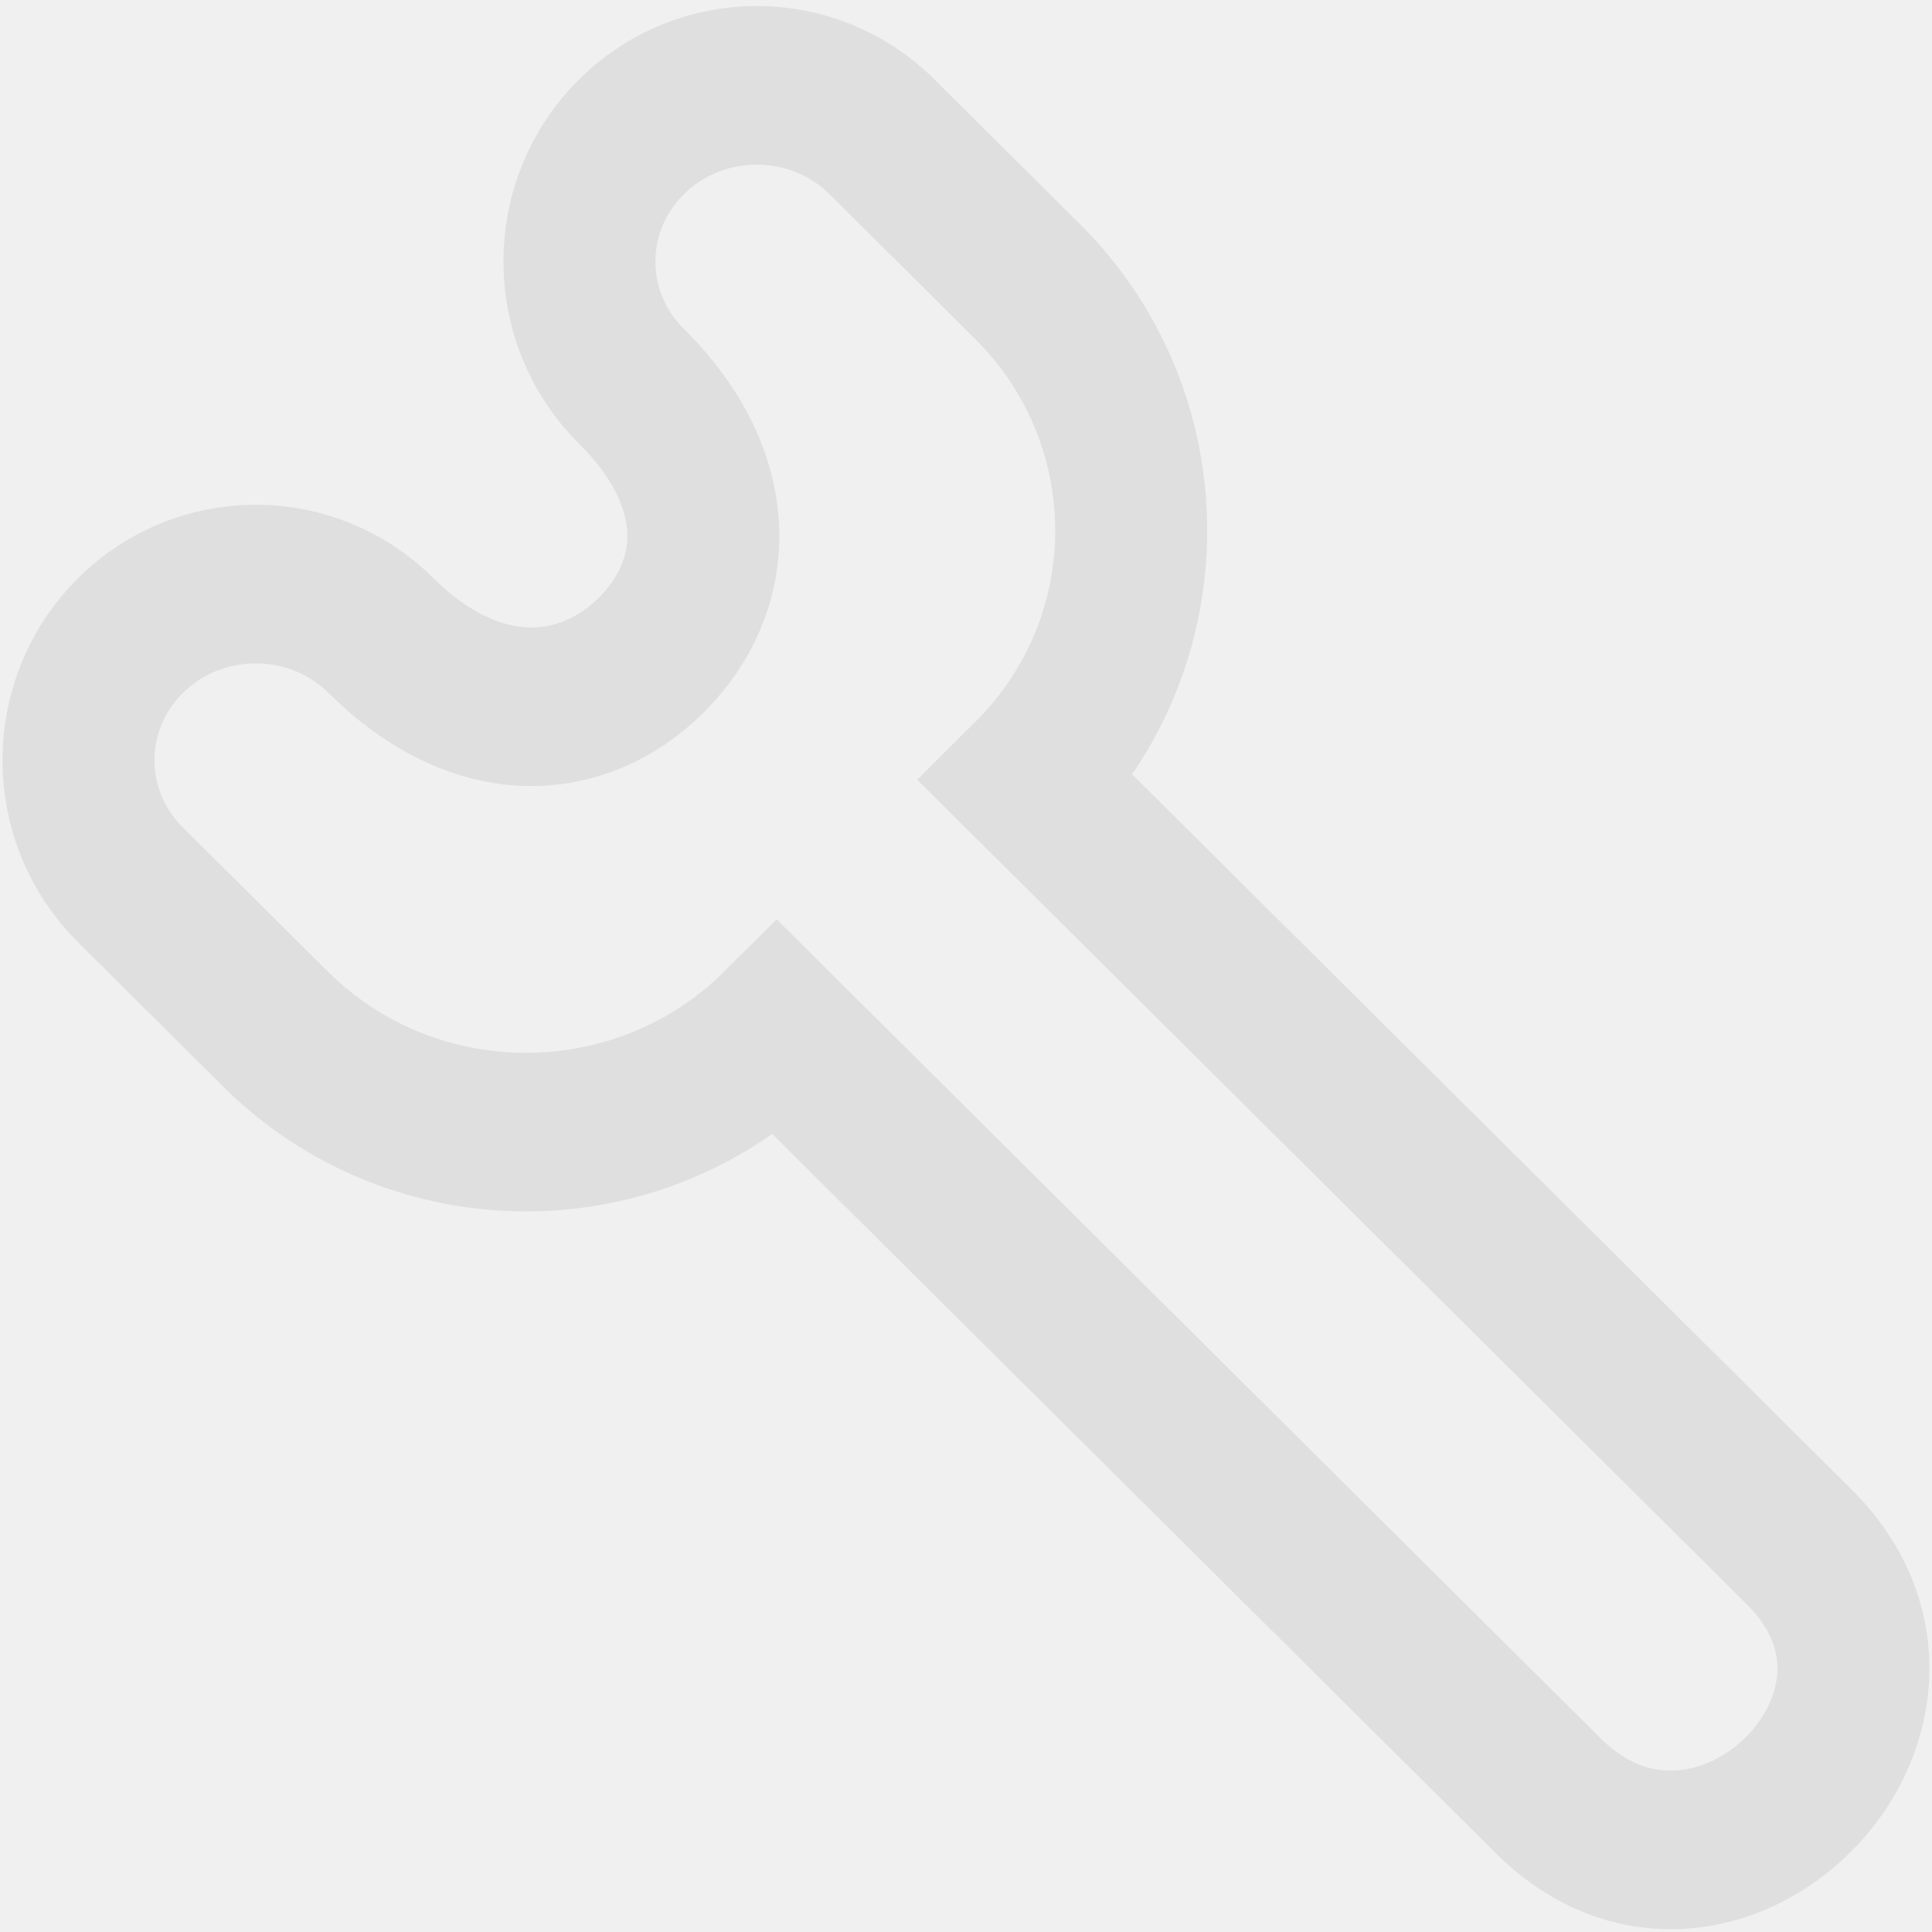
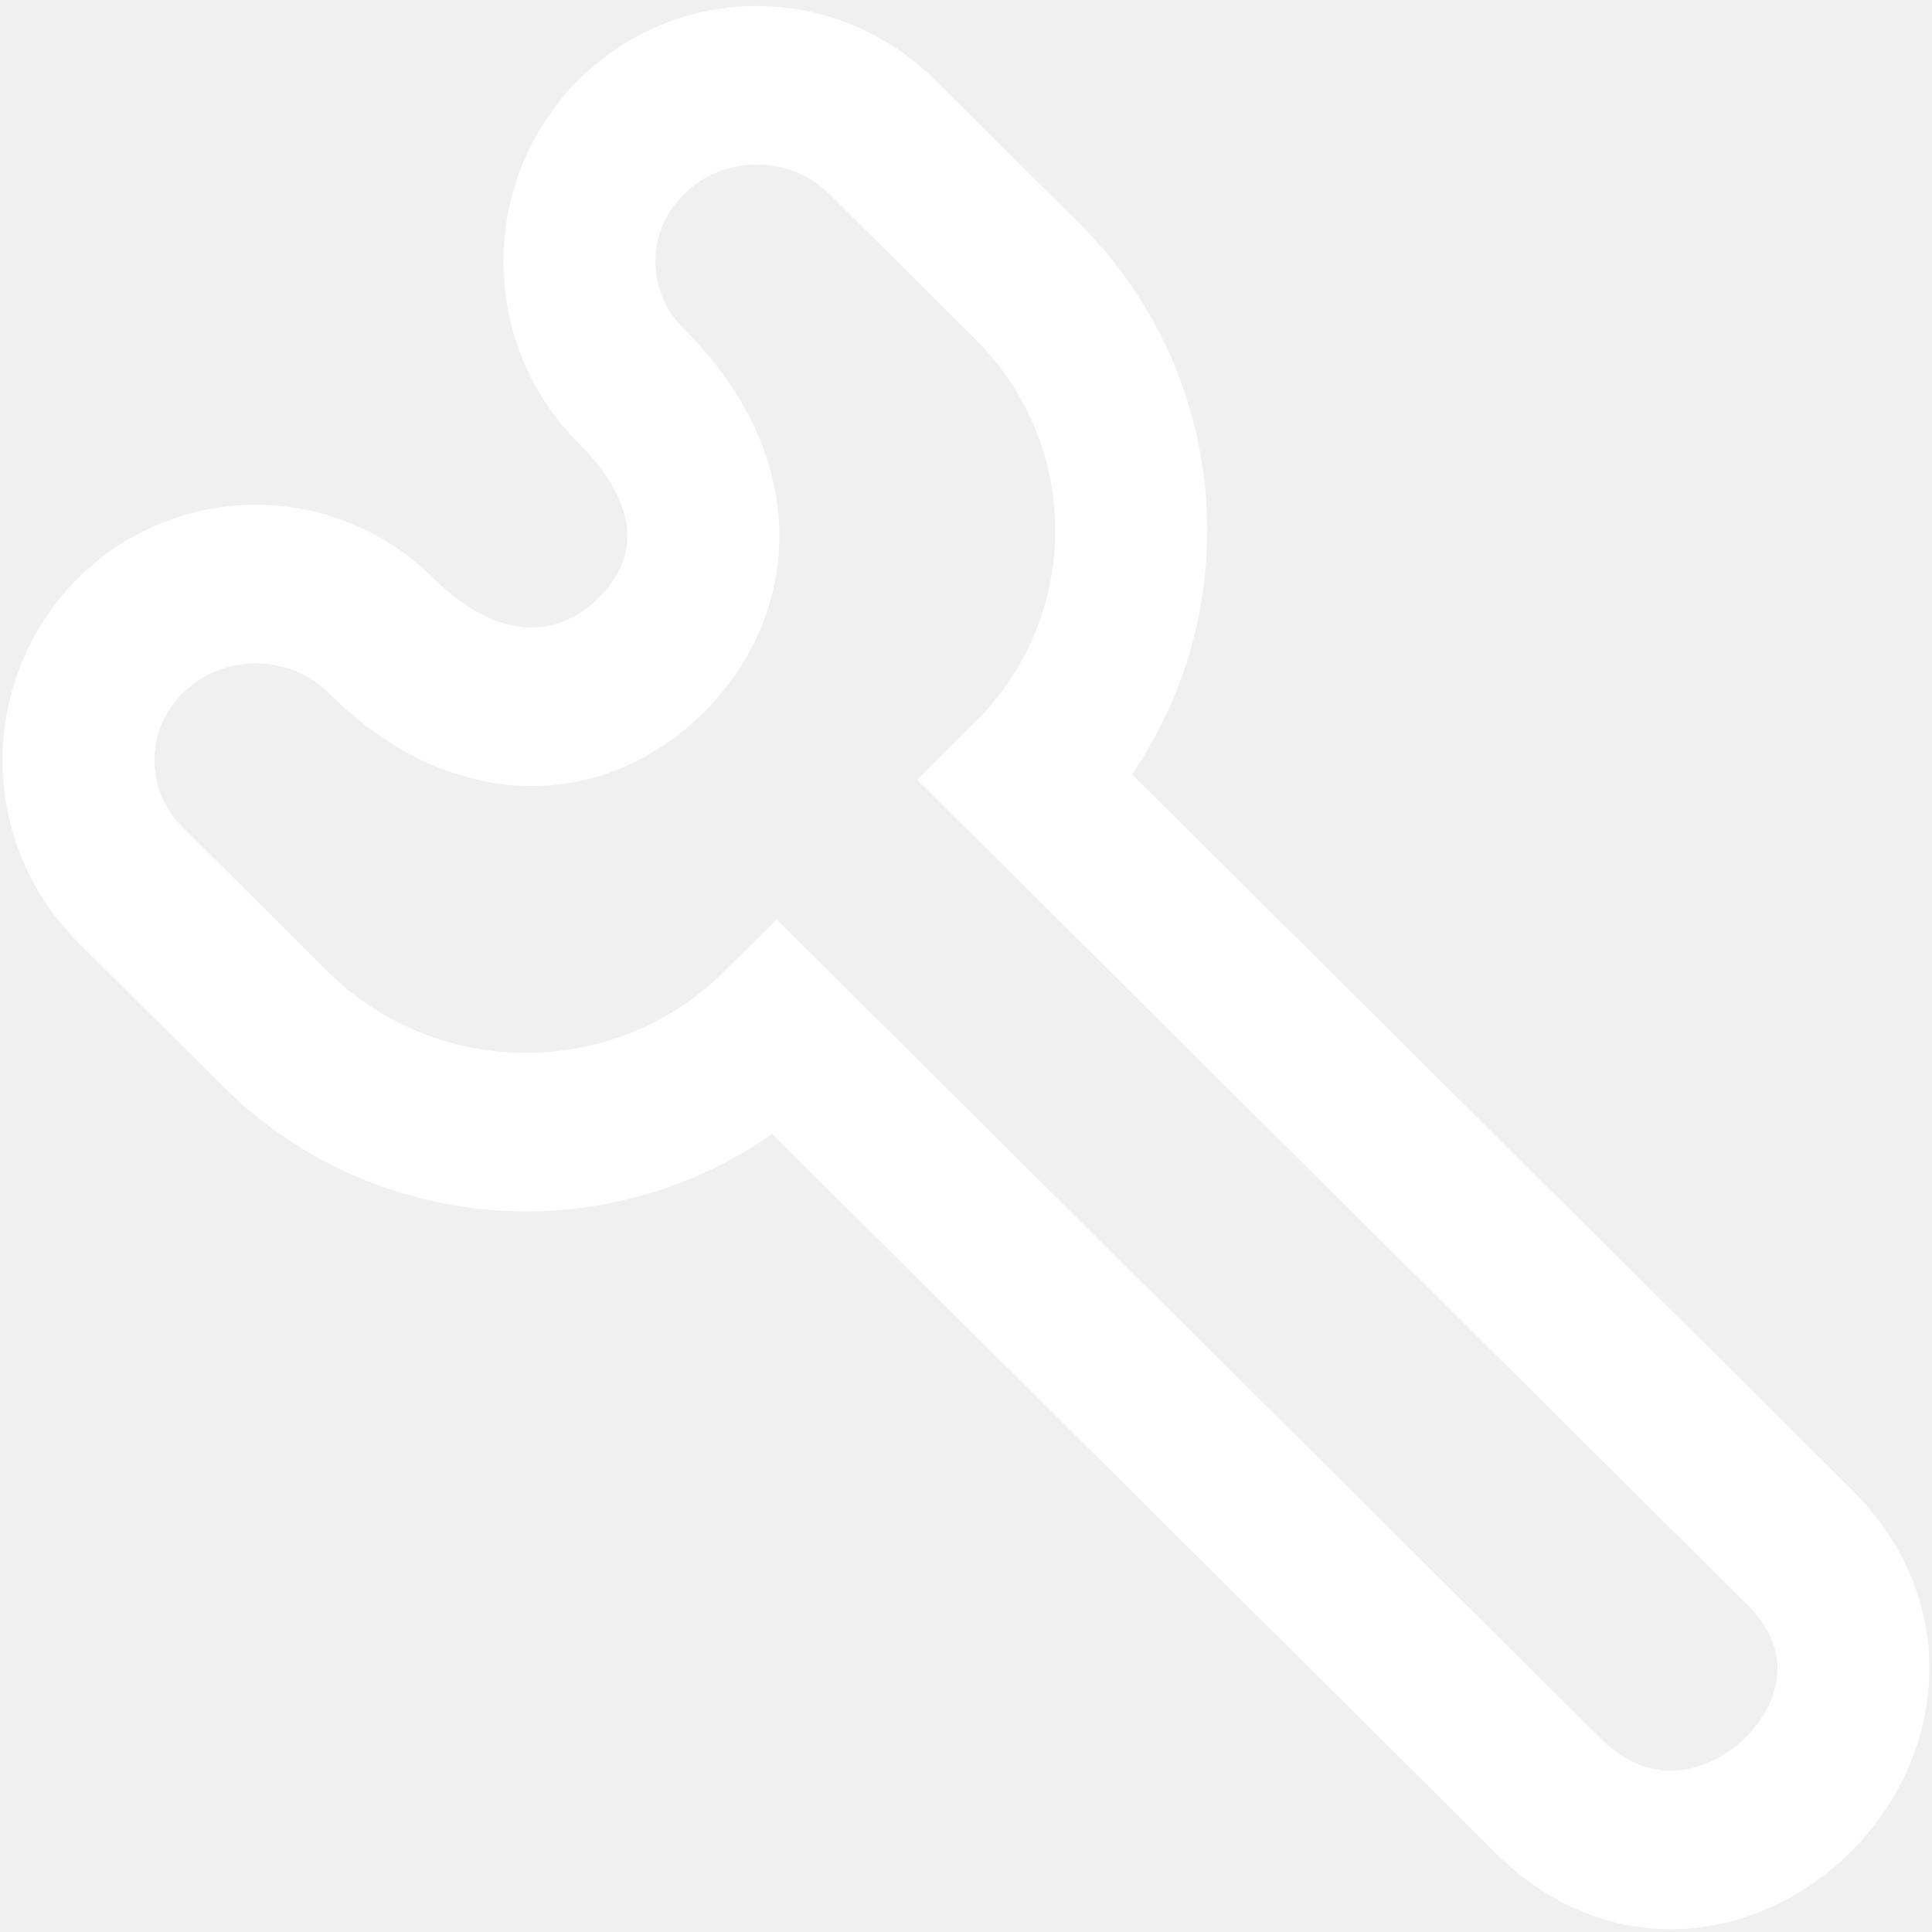
<svg xmlns="http://www.w3.org/2000/svg" width="800px" height="800px" viewBox="0 -0.5 21 21" version="1.1" id="svg1">
  <defs id="defs1" />
-   <g id="Page-1" stroke="none" stroke-width="1" fill="none" fill-rule="evenodd" style="fill:none;stroke:#dfdfdf;stroke-width:1.798;stroke-dasharray:none;stroke-opacity:1" transform="matrix(0.9186901,0,0,0.9589662,0.8530708,0.4273808)">
-     <g id="Dribbble-Light-Preview" transform="translate(-259,-840)" fill="#dfdfdf" style="fill:none;stroke:#dfdfdf;stroke-width:1.798;stroke-dasharray:none;stroke-opacity:1">
-       <g id="icons" transform="translate(56,160)" style="fill:none;stroke:#dfdfdf;stroke-width:1.798;stroke-dasharray:none;stroke-opacity:1">
-         <path d="m 211.261,690.695 c -1.638,1.56 -4.294,1.56 -5.932,0 l -1.715,-1.633 c -0.819,-0.78 -0.819,-2.044 0,-2.824 0.819,-0.78 2.148,-0.78 2.967,0 1.141,1.086 2.392,0.987 3.196,0.22 0.811,-0.772 0.908,-1.96 -0.236,-3.048 -0.819,-0.78 -0.819,-2.045 0,-2.825 0.82,-0.78 2.148,-0.78 2.967,0 l 1.719,1.637 c 1.638,1.56 1.638,4.089 0,5.649 l 9.13,8.694 c 1.962,1.867 -1.006,4.69 -2.966,2.824 z" id="settings-[#1365]" style="fill:none;stroke:#dfdfdf;stroke-width:1.798;stroke-dasharray:none;stroke-opacity:1" />
+   <g id="Page-1" stroke="none" stroke-width="1" fill="none" fill-rule="evenodd" style="fill:none;stroke:#ffffff;stroke-width:1.798;stroke-dasharray:none;stroke-opacity:1" transform="matrix(0.9186901,0,0,0.9589662,0.8530708,0.4273808)">
+     <g id="Dribbble-Light-Preview" transform="translate(-259,-840)" fill="#ffffff" style="fill:none;stroke:#ffffff;stroke-width:1.798;stroke-dasharray:none;stroke-opacity:1">
+       <g id="icons" transform="translate(56,160)" style="fill:none;stroke:#ffffff;stroke-width:1.798;stroke-dasharray:none;stroke-opacity:1">
+         <path d="m 211.261,690.695 c -1.638,1.56 -4.294,1.56 -5.932,0 l -1.715,-1.633 c -0.819,-0.78 -0.819,-2.044 0,-2.824 0.819,-0.78 2.148,-0.78 2.967,0 1.141,1.086 2.392,0.987 3.196,0.22 0.811,-0.772 0.908,-1.96 -0.236,-3.048 -0.819,-0.78 -0.819,-2.045 0,-2.825 0.82,-0.78 2.148,-0.78 2.967,0 l 1.719,1.637 c 1.638,1.56 1.638,4.089 0,5.649 l 9.13,8.694 c 1.962,1.867 -1.006,4.69 -2.966,2.824 z" id="settings-[#1365]" style="fill:none;stroke:#ffffff;stroke-width:1.798;stroke-dasharray:none;stroke-opacity:1" />
      </g>
    </g>
  </g>
</svg>
